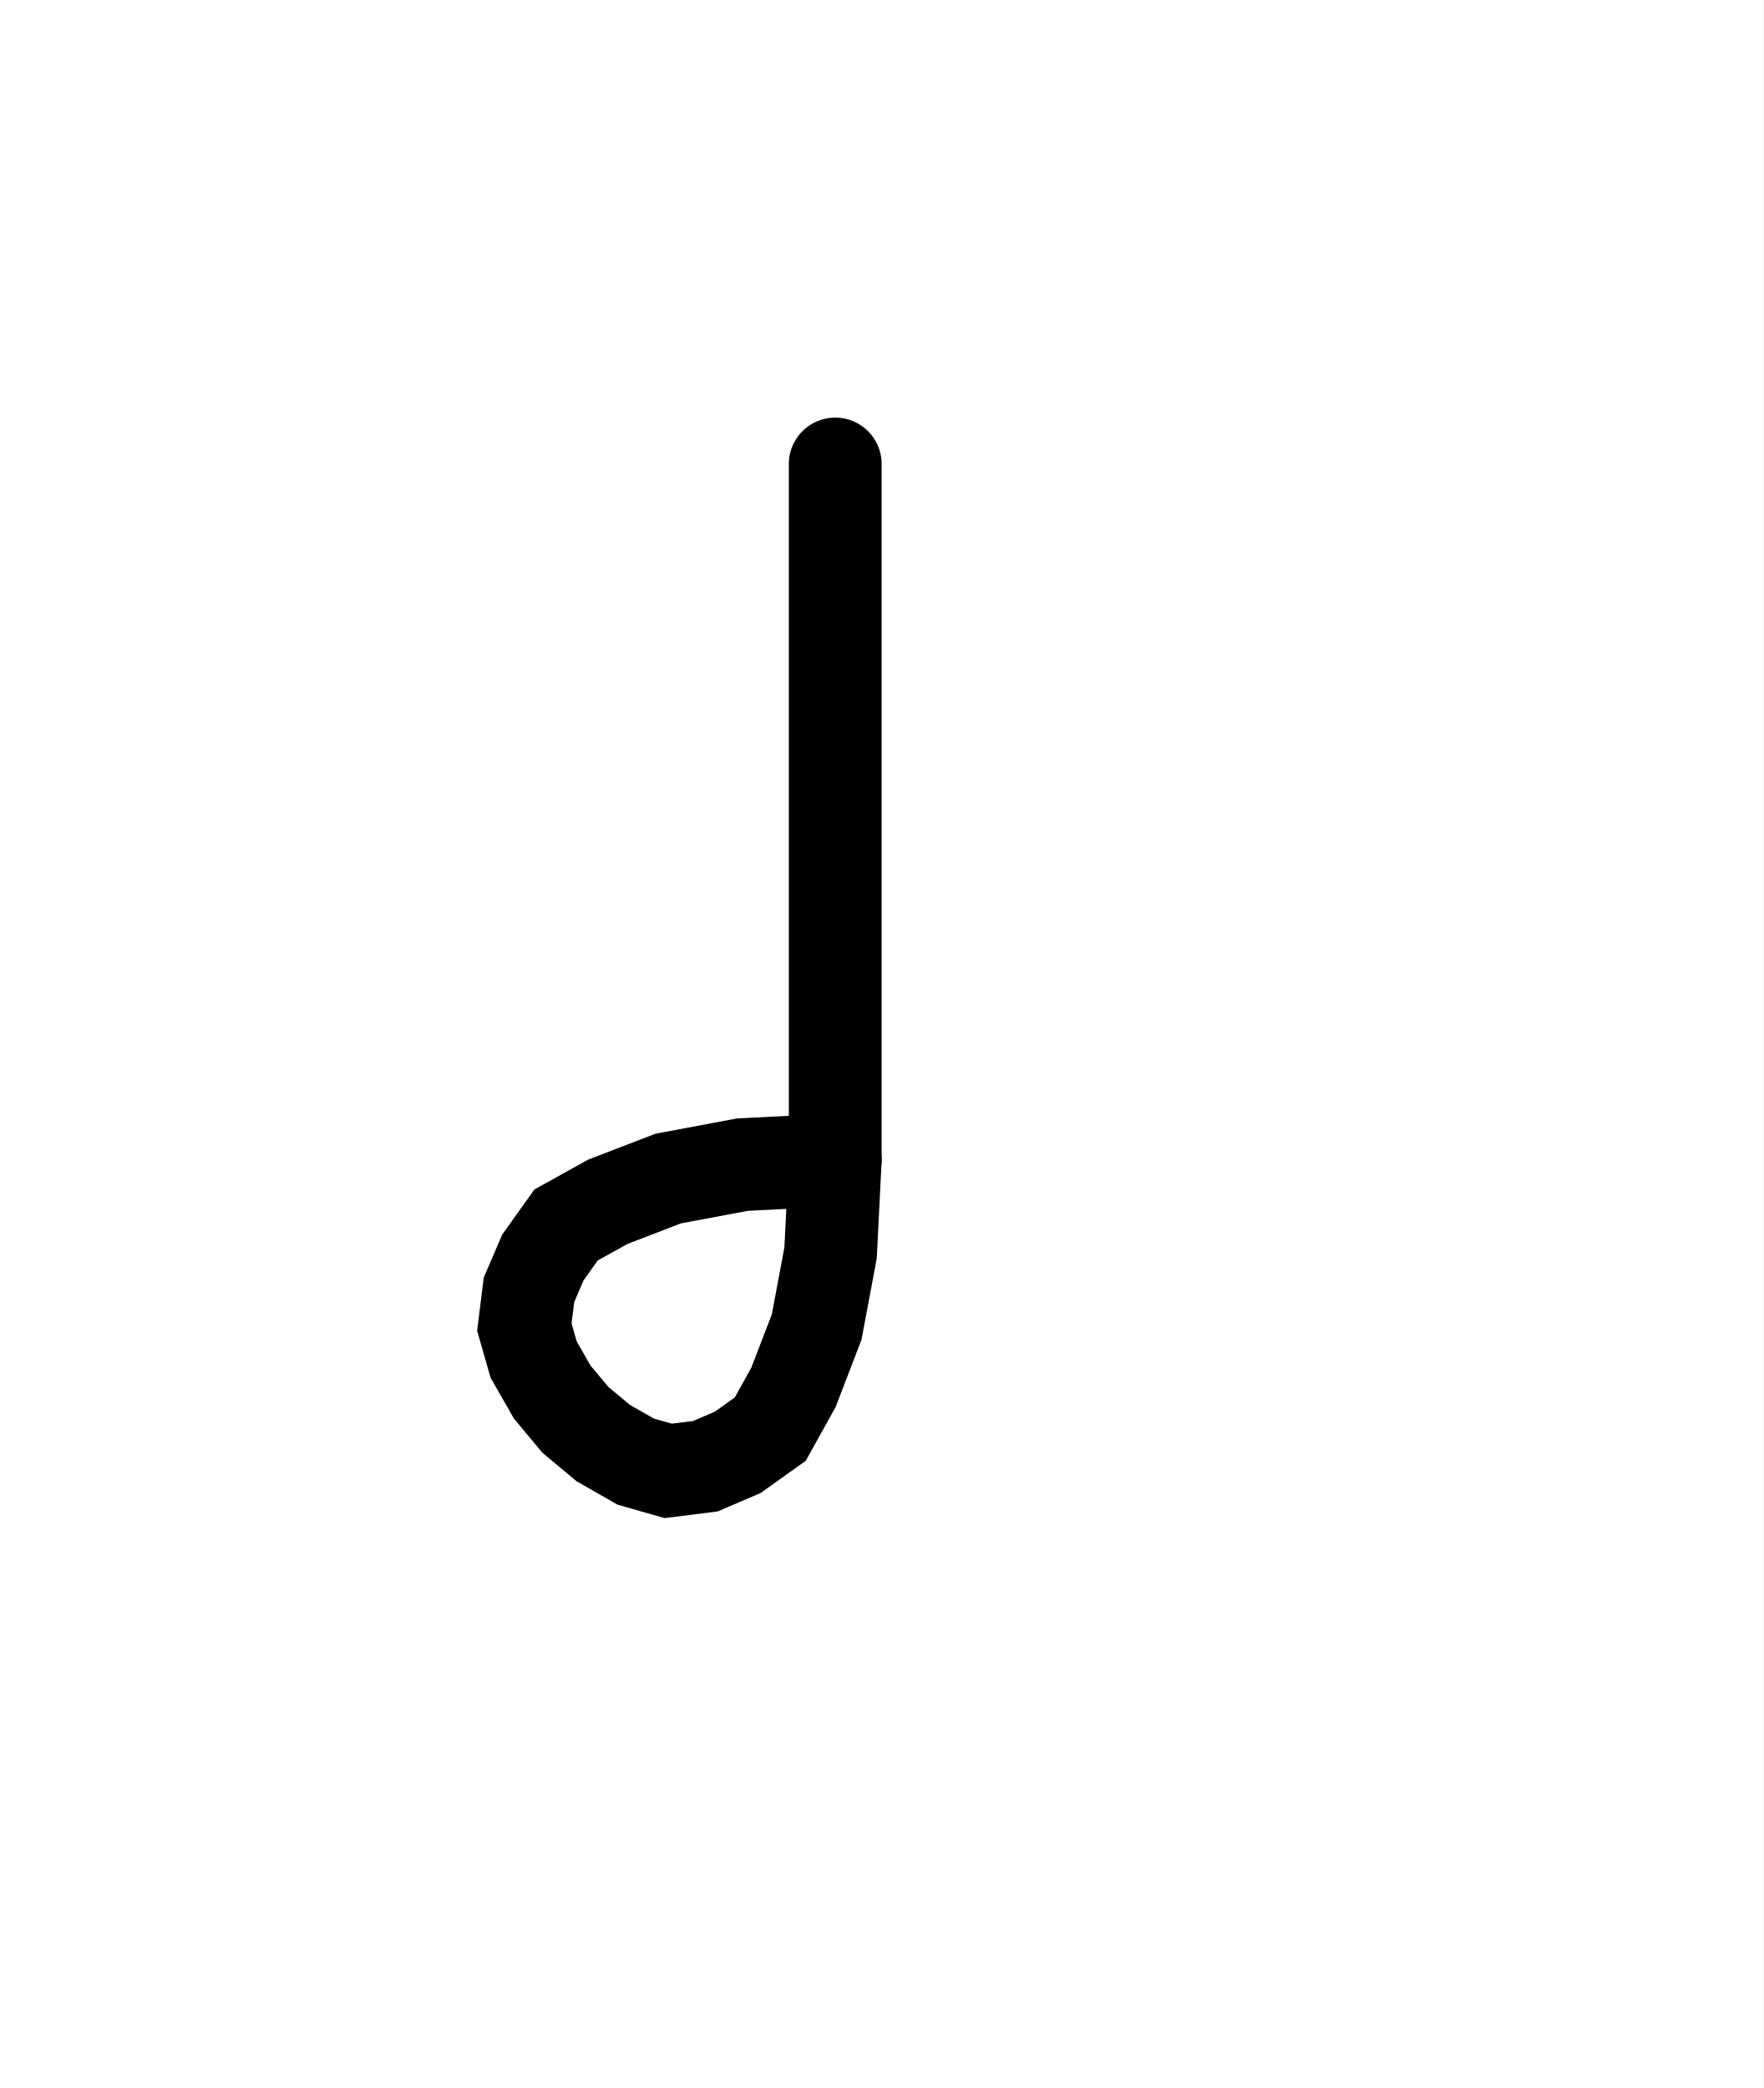
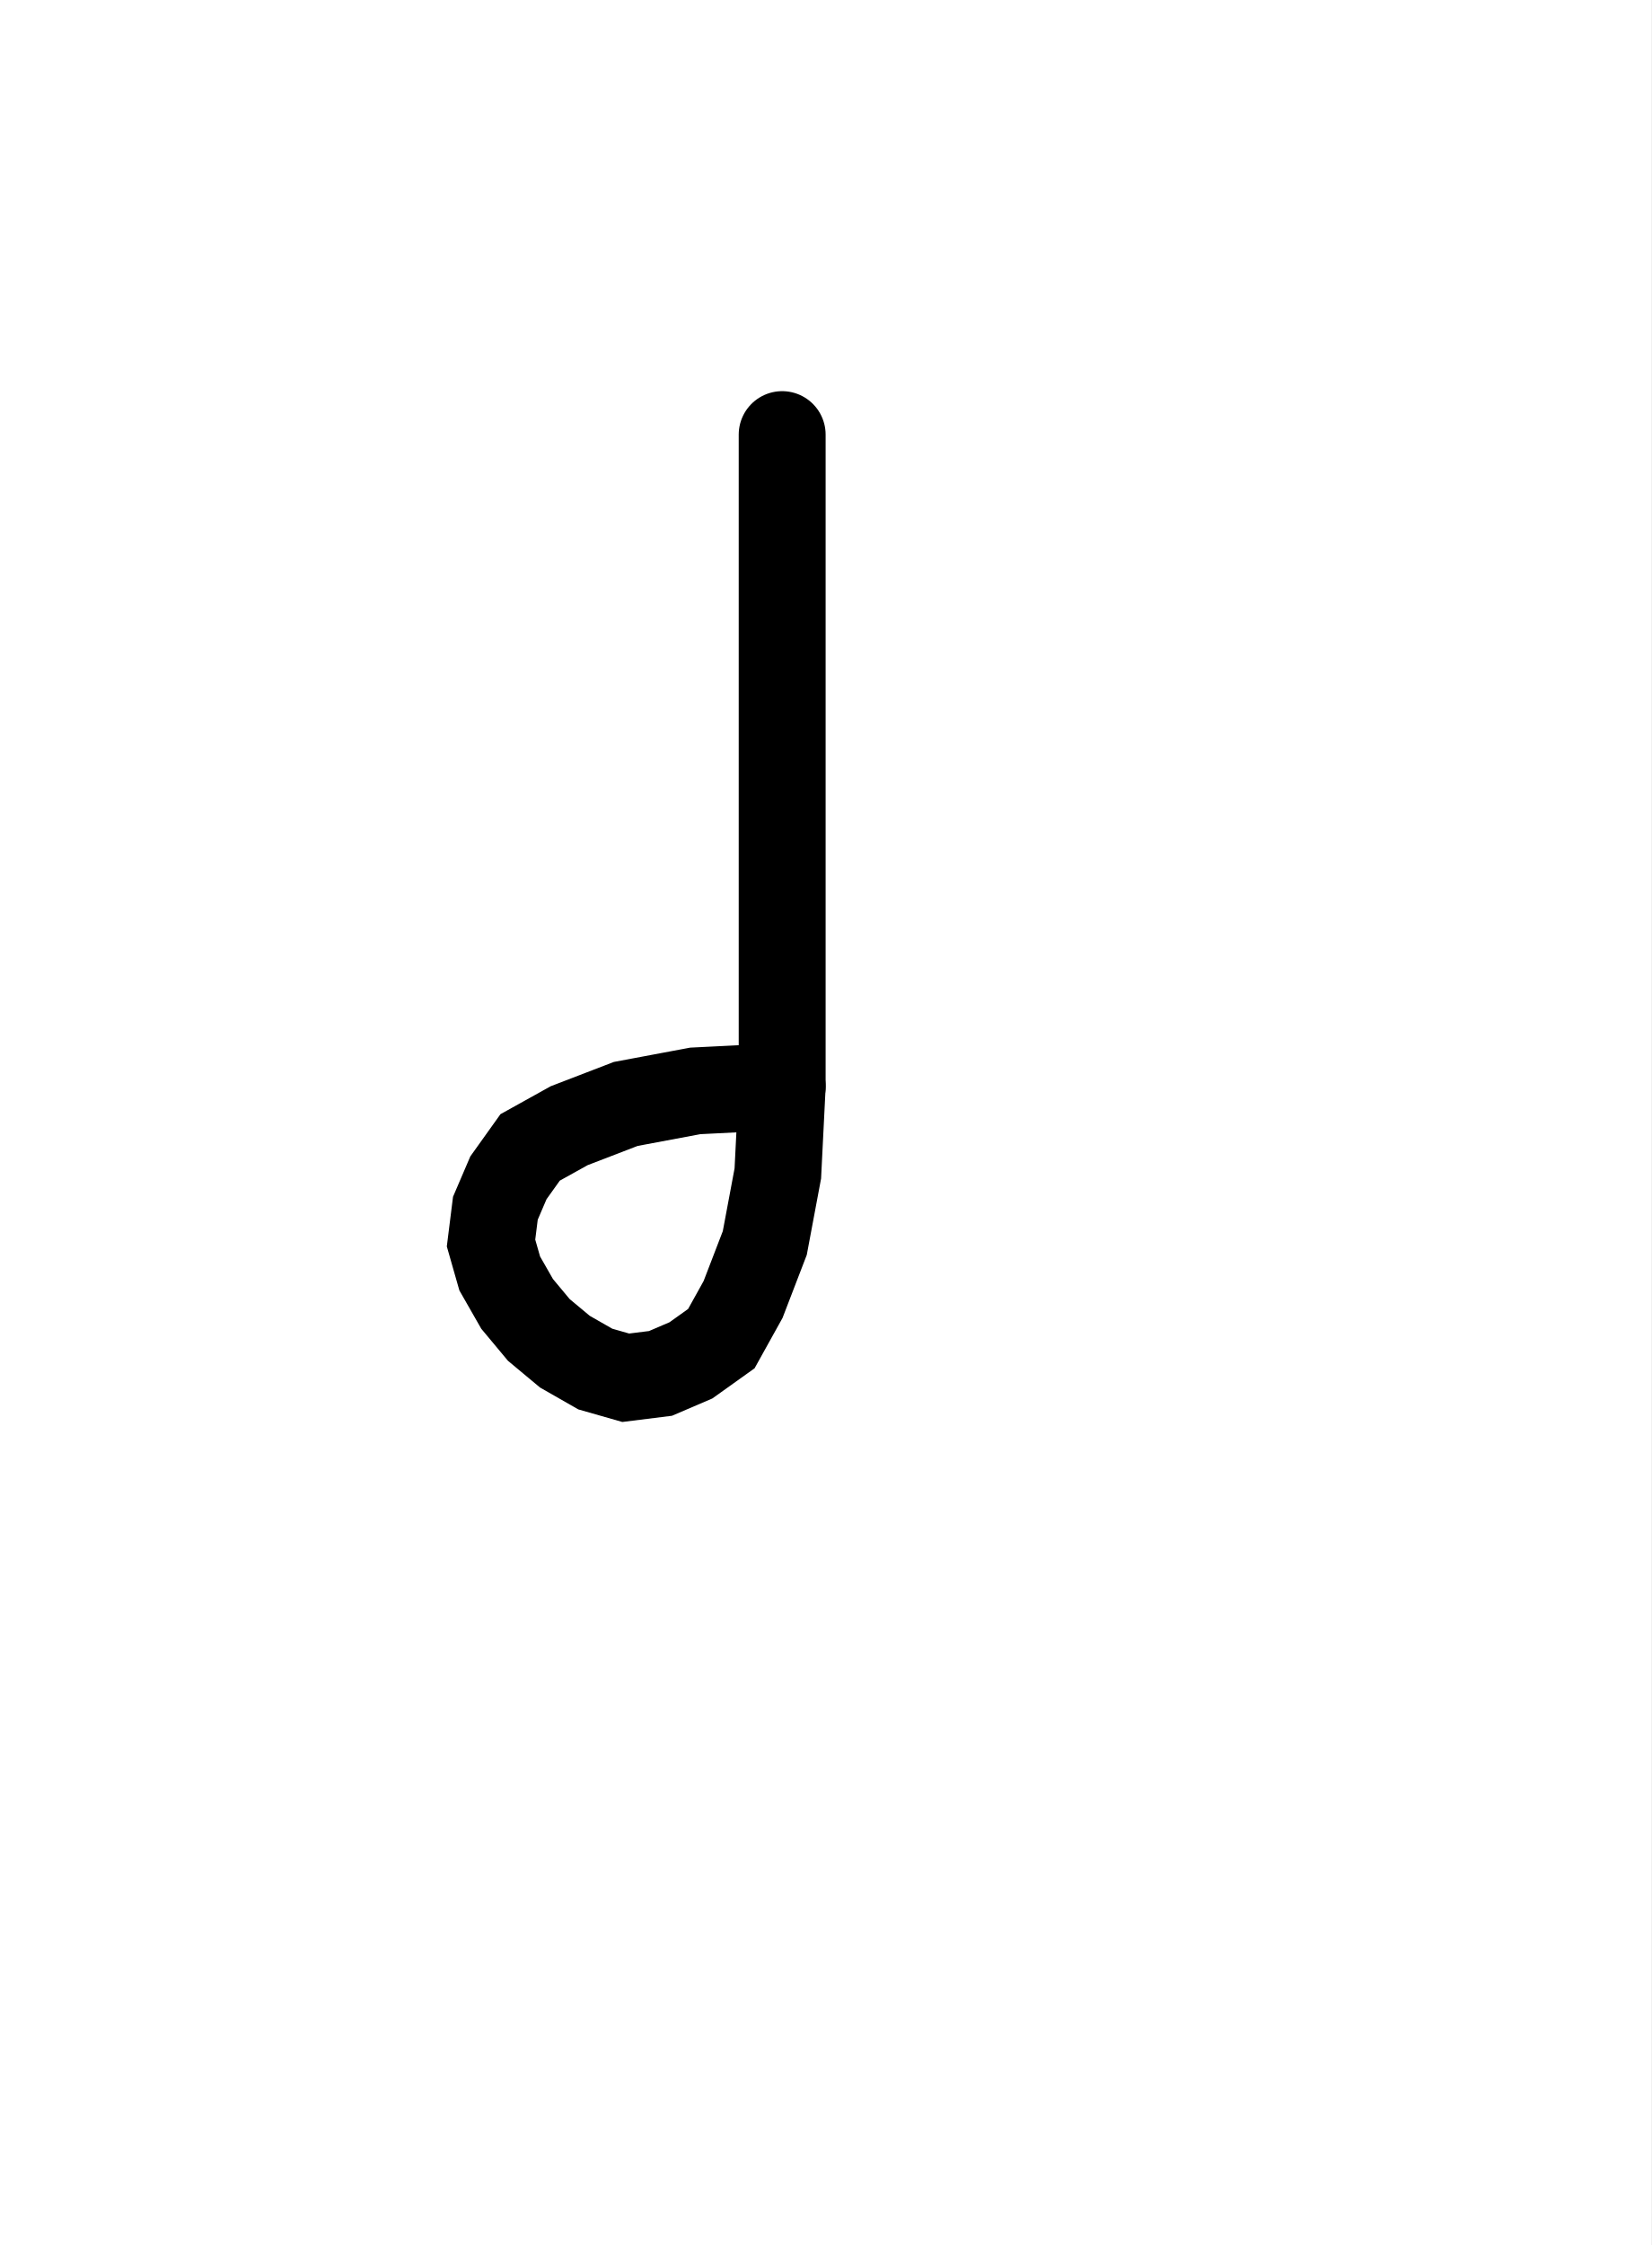
- <svg xmlns="http://www.w3.org/2000/svg" width="38.0" height="45.0" style="fill:none; stroke-linecap:round;">
+ <svg xmlns="http://www.w3.org/2000/svg" width="38.0" height="51.654" style="fill:none; stroke-linecap:round;">
  <rect width="100%" height="100%" fill="#FFFFFF" />
  <path stroke="#000000" stroke-width="2" d="M 20,50" />
  <path stroke="#000000" stroke-width="2" d="M 18,10 18,25" />
  <path stroke="#000000" stroke-width="2" d="M 18,25 17.9,27 17.6,28.6 17.1,29.9 16.6,30.8 15.9,31.3 15.2,31.6 14.4,31.7 13.7,31.5 13,31.1 12.4,30.6 11.9,30 11.5,29.3 11.3,28.6 11.4,27.8 11.7,27.1 12.2,26.4 13.1,25.9 14.4,25.4 16,25.1 18,25" />
</svg>
